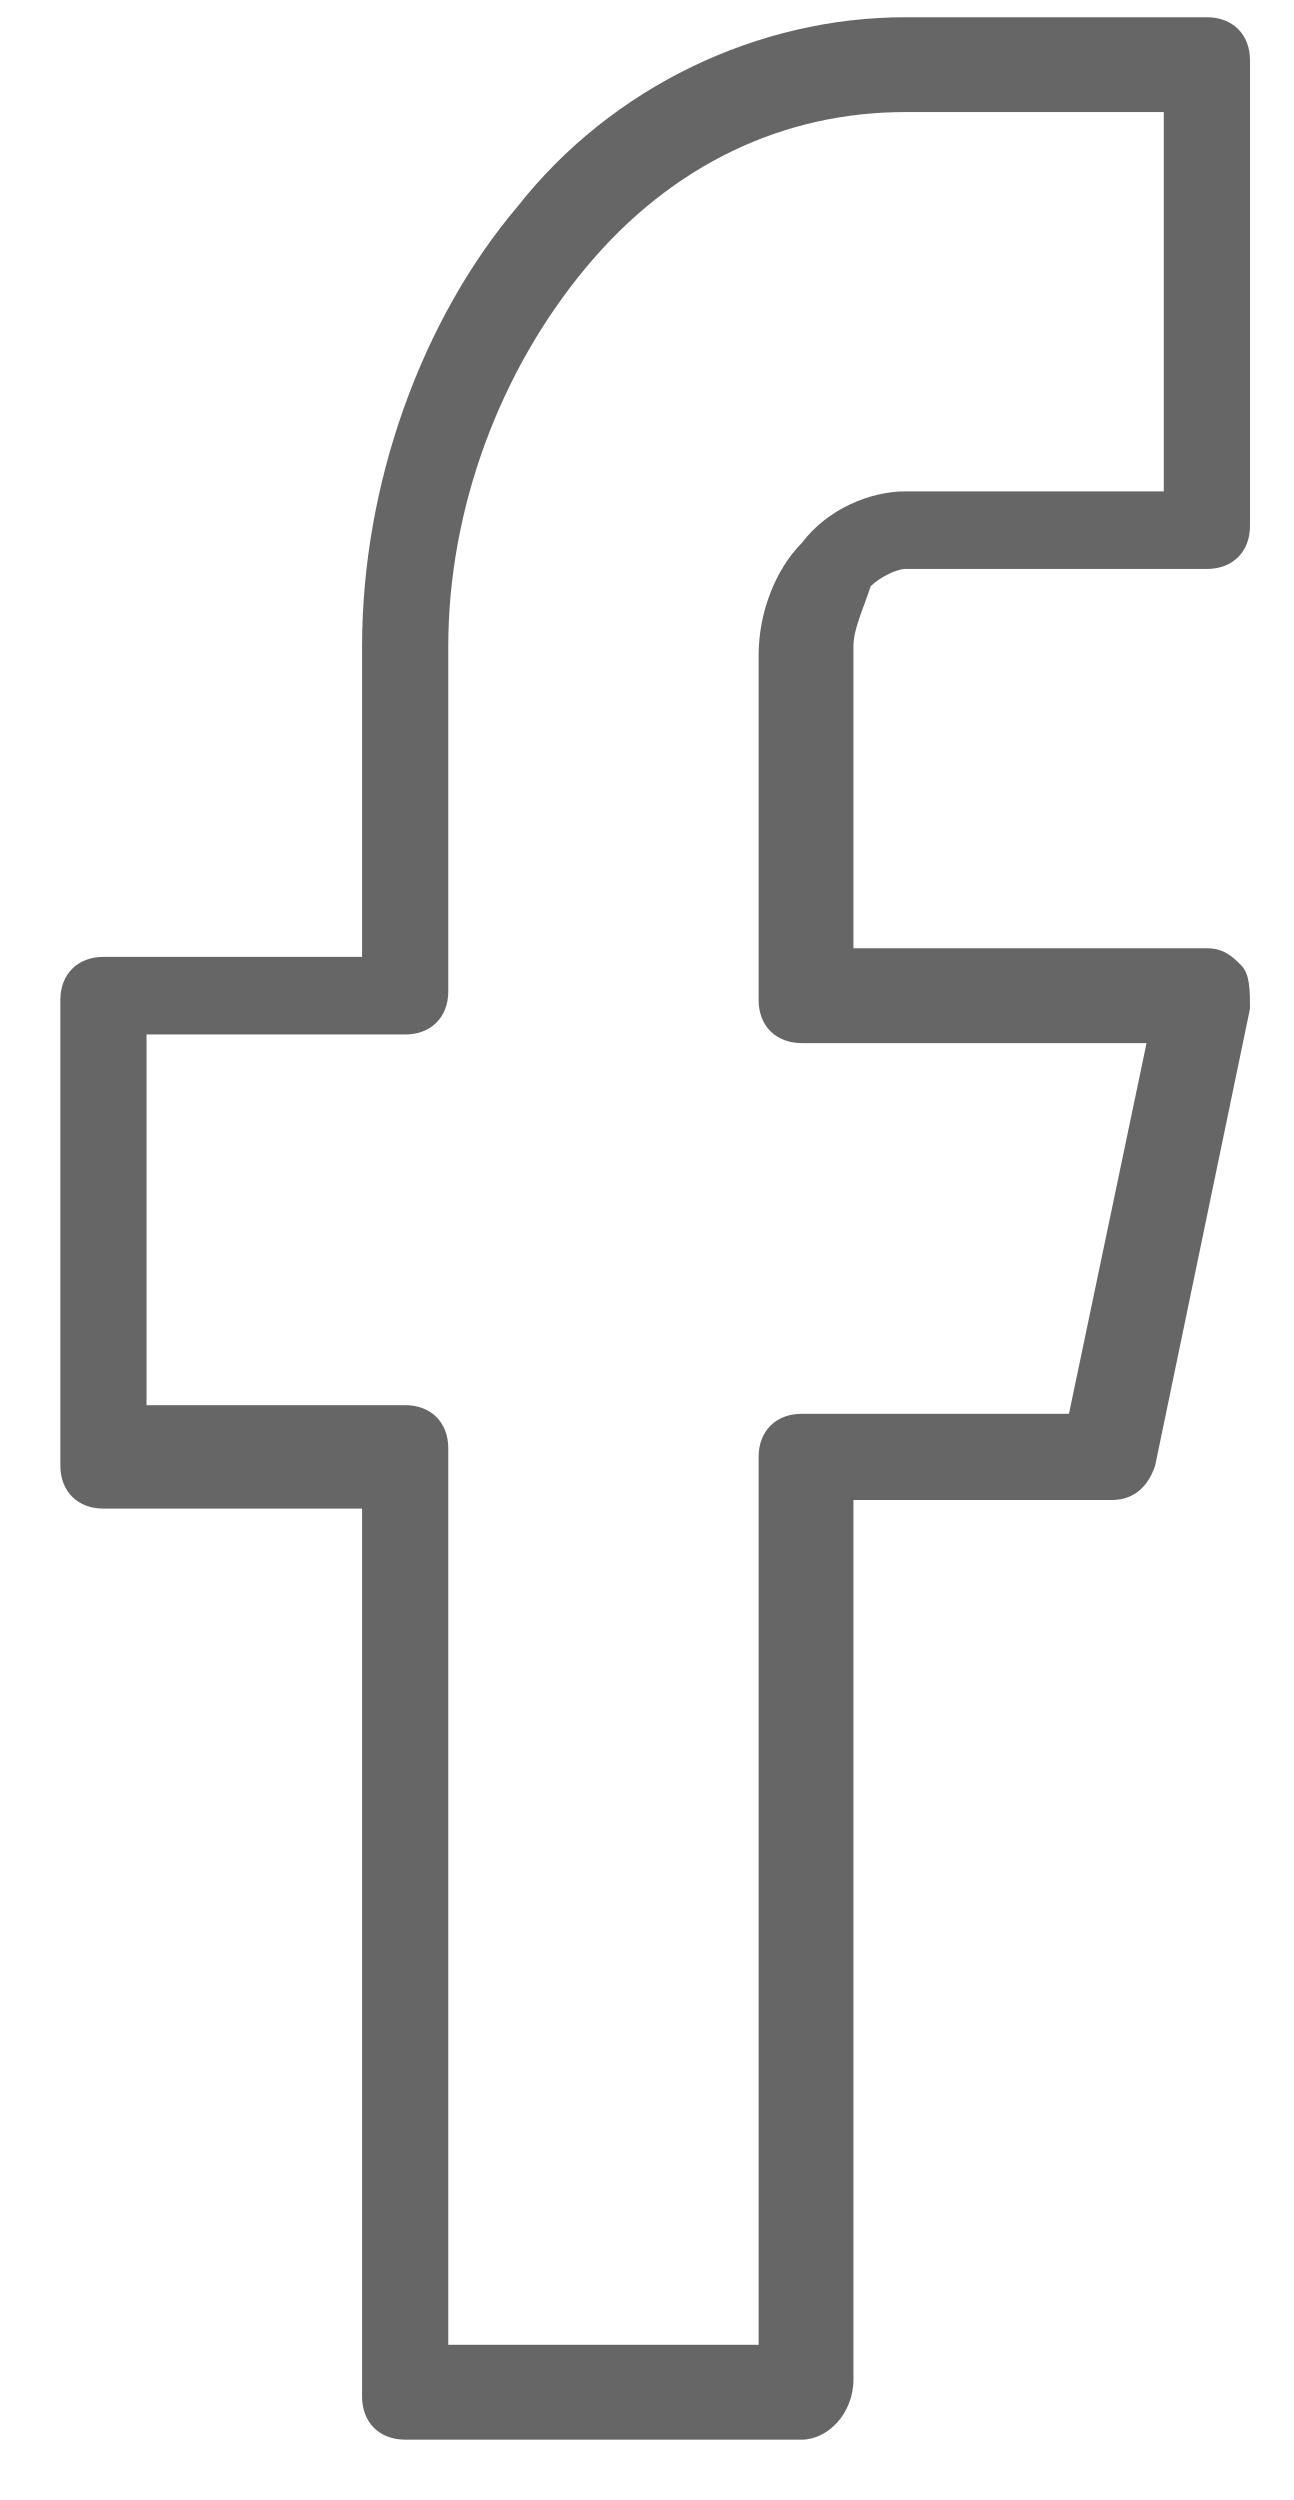
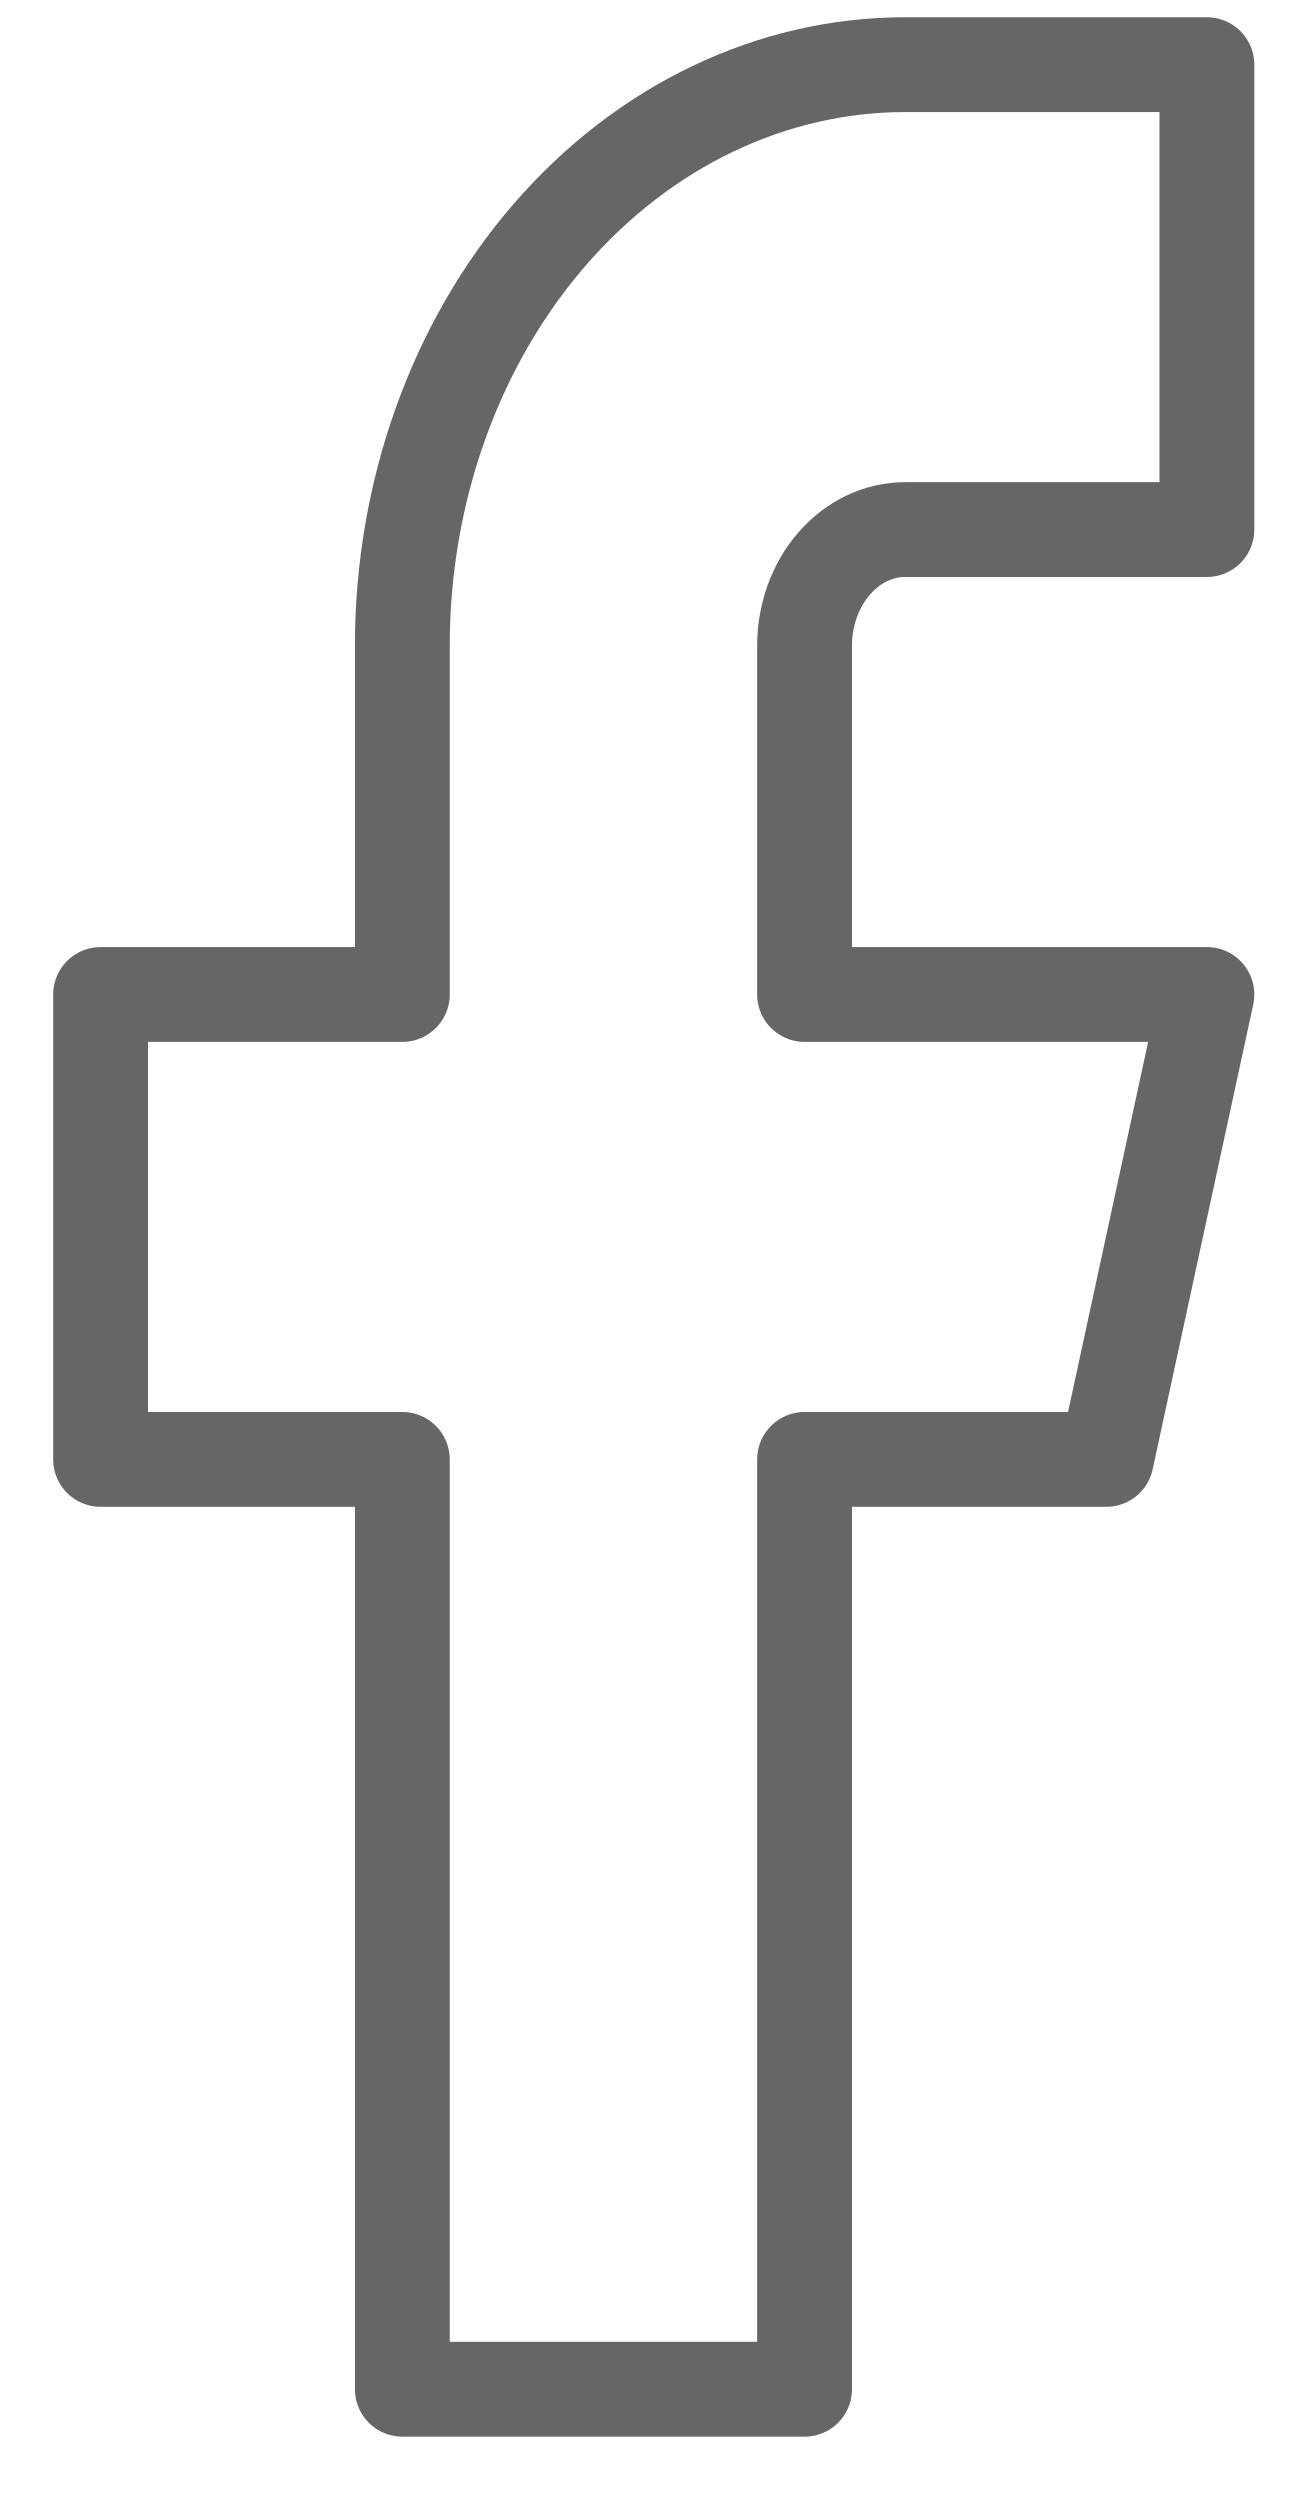
- <svg xmlns="http://www.w3.org/2000/svg" version="1.1" id="Layer_1" x="0px" y="0px" viewBox="0 0 15 29" style="enable-background:new 0 0 15 29;" xml:space="preserve">
-   <style type="text/css">
- 	.st0{fill:#666666;}
- </style>
-   <g>
-     <path class="st0" d="M9.3,28.3H4.7c-0.3,0-0.5-0.2-0.5-0.5V17.5h-3c-0.3,0-0.5-0.2-0.5-0.5v-5.4c0-0.3,0.2-0.5,0.5-0.5h3V7.5   c0-1.9,0.7-3.8,1.8-5.1C7.1,1,8.8,0.2,10.5,0.2H14c0.3,0,0.5,0.2,0.5,0.5v5.4c0,0.3-0.2,0.5-0.5,0.5h-3.5c-0.1,0-0.3,0.1-0.4,0.2   C10,7.1,9.9,7.3,9.9,7.5V11H14c0.2,0,0.3,0.1,0.4,0.2s0.1,0.3,0.1,0.5L13.4,17c-0.1,0.3-0.3,0.4-0.5,0.4h-3v10.2   C9.9,28,9.6,28.3,9.3,28.3z M5.2,27.2h3.6V16.9c0-0.3,0.2-0.5,0.5-0.5h3.1l0.9-4.3h-4c-0.3,0-0.5-0.2-0.5-0.5v-4   c0-0.5,0.2-1,0.5-1.3c0.3-0.4,0.8-0.6,1.2-0.6h3V1.3h-3c-1.4,0-2.7,0.6-3.7,1.8c-1,1.2-1.6,2.8-1.6,4.4v4c0,0.3-0.2,0.5-0.5,0.5h-3   v4.3h3c0.3,0,0.5,0.2,0.5,0.5V27.2z" />
-   </g>
+ <svg xmlns="http://www.w3.org/2000/svg" width="15" height="29" viewBox="0 0 15 29" fill="none">
+   <path d="M14 0.75H10.5C8.953 0.75 7.469 1.46 6.375 2.724C5.281 3.988 4.667 5.703 4.667 7.491V11.536H1.167V16.929H4.667V27.715H9.333V16.929H12.833L14 11.536H9.333V7.491C9.333 7.133 9.456 6.791 9.675 6.538C9.894 6.285 10.191 6.143 10.5 6.143H14V0.75Z" stroke="#666666" stroke-width="1.1" stroke-linecap="round" stroke-linejoin="round" />
</svg>
